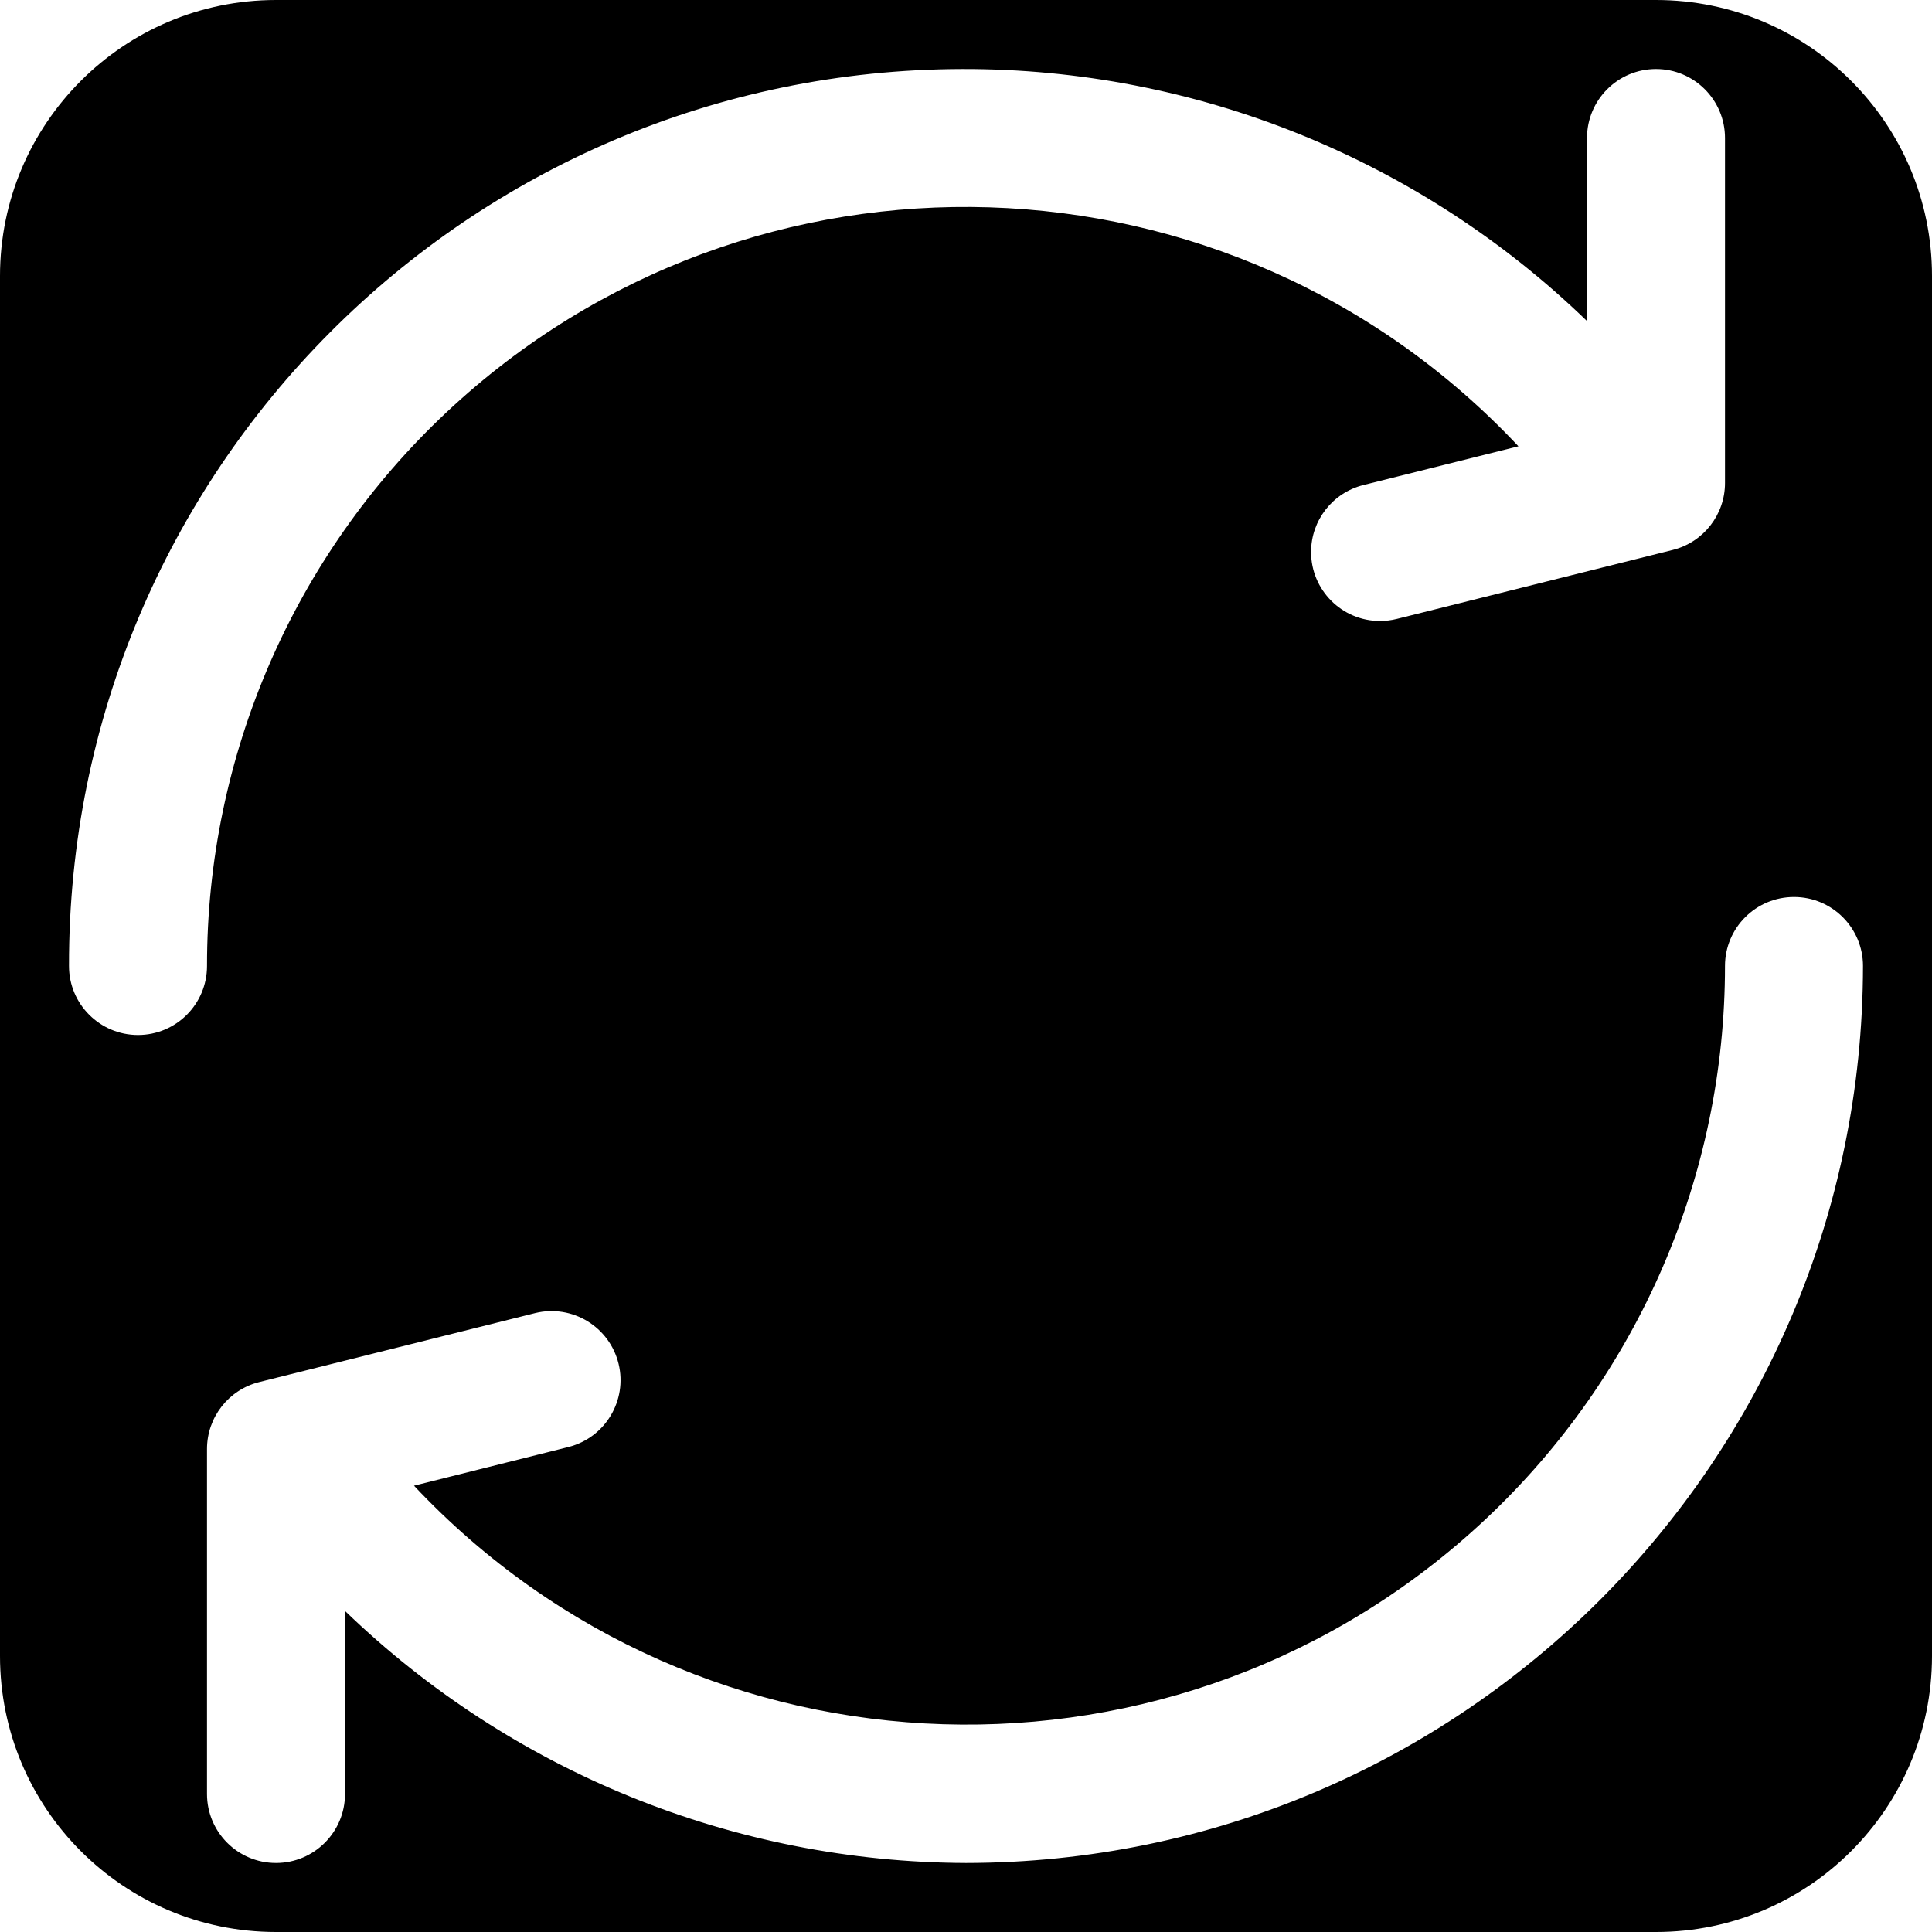
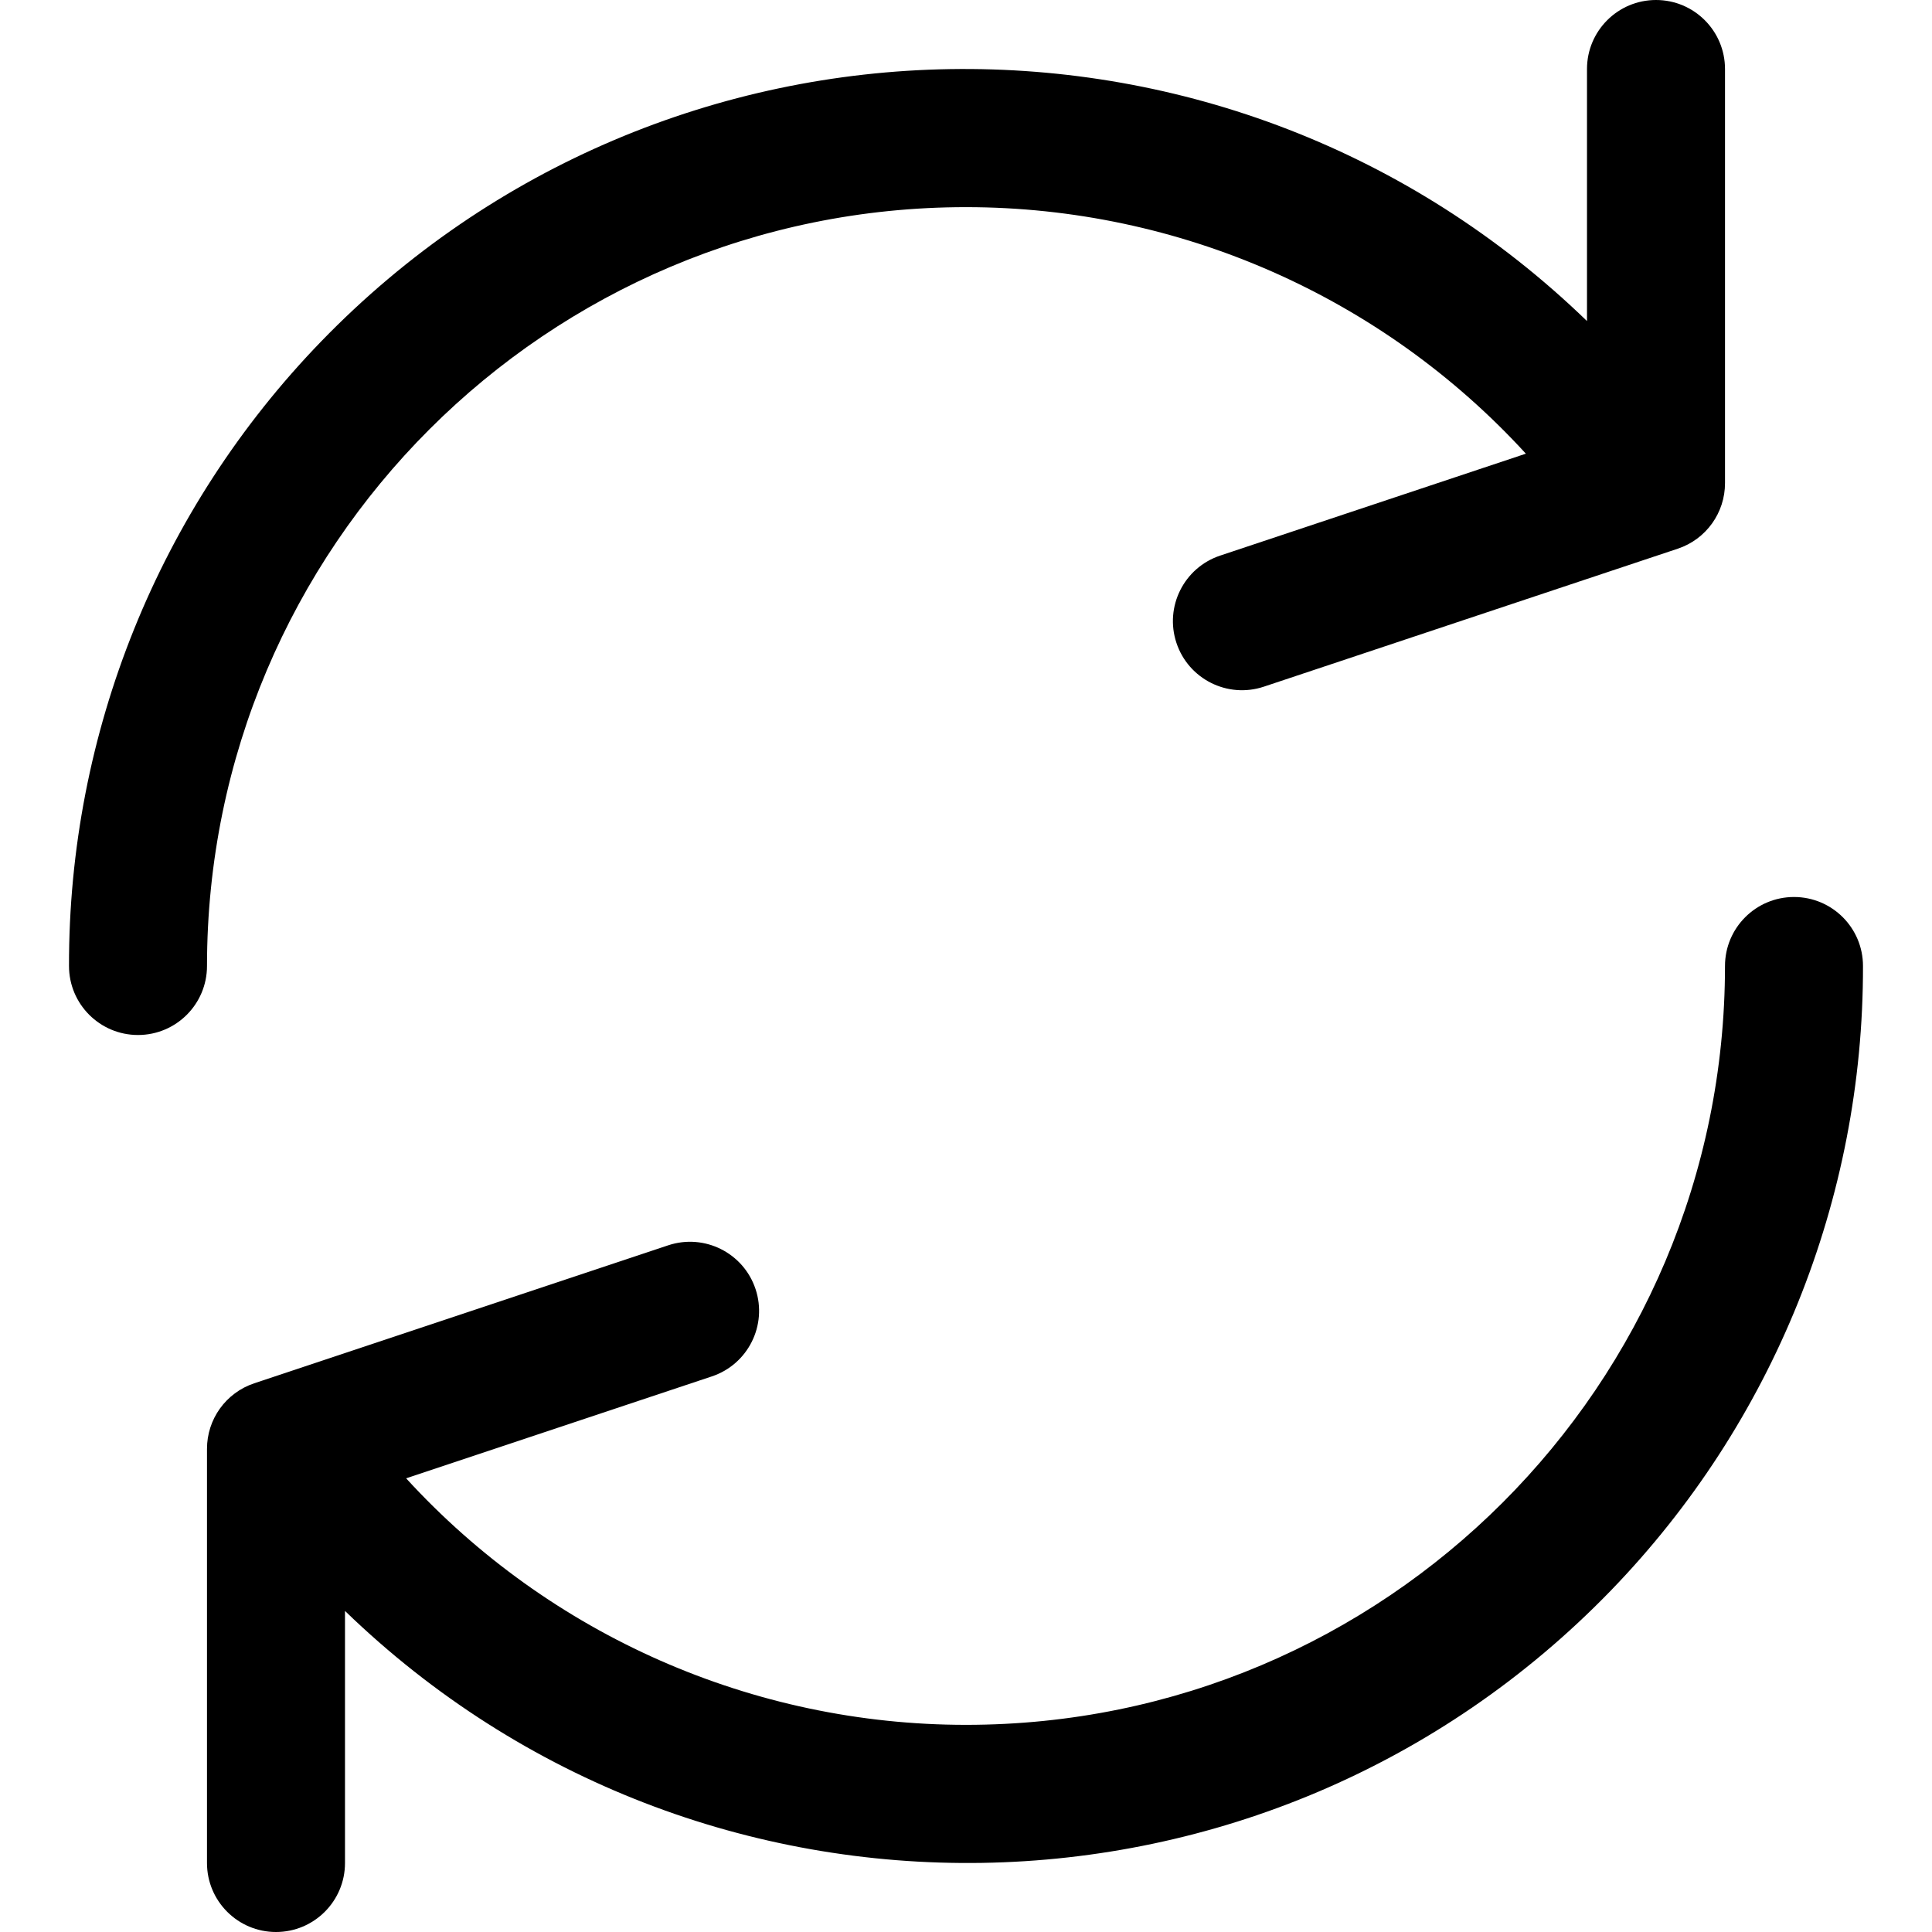
<svg xmlns="http://www.w3.org/2000/svg" version="1.1" id="Capa_1" x="0px" y="0px" viewBox="0 0 477.867 477.867" style="enable-background:new 0 0 477.867 477.867;" xml:space="preserve">
  <g>
    <g>
-       <path d="M409.6,0H68.267C30.564,0,0,30.564,0,68.267V409.6c0,37.703,30.564,68.267,68.267,68.267H409.6    c37.703,0,68.267-30.564,68.267-68.267V68.267C477.867,30.564,447.303,0,409.6,0z M34.133,256    c-9.426,0-17.067-7.641-17.067-17.067C16.831,116.636,115.782,17.303,238.08,17.067c57.636-0.111,113.045,22.254,154.454,62.344    V34.133c0-9.426,7.641-17.067,17.067-17.067s17.067,7.641,17.067,17.067v85.333c0,7.828-5.326,14.652-12.919,16.555    l-68.267,17.067c-1.357,0.336-2.749,0.508-4.147,0.512c-9.426-0.01-17.058-7.66-17.048-17.085    c0.009-7.821,5.332-14.635,12.918-16.536l38.366-9.591c-70.912-75.537-189.632-79.287-265.17-8.375    c-37.811,35.495-59.24,85.06-59.199,136.921C51.2,248.359,43.559,256,34.133,256z M238.933,460.8    c-57.324-0.196-112.356-22.533-153.6-62.345v45.278c0,9.426-7.641,17.067-17.067,17.067S51.2,453.159,51.2,443.733V358.4    c0-7.828,5.326-14.652,12.919-16.555l68.267-17.067c9.159-2.225,18.388,3.395,20.614,12.555    c2.203,9.067-3.284,18.223-12.319,20.555l-38.281,9.591c70.972,75.481,189.696,79.136,265.176,8.163    c37.717-35.464,59.101-84.938,59.09-136.71c0-9.426,7.641-17.067,17.067-17.067c9.426,0,17.067,7.641,17.067,17.067    C460.659,361.408,361.408,460.659,238.933,460.8z" />
+       <path d="M409.6,0c-9.426,0-17.067,7.641-17.067,17.067v62.344C304.667-5.656,164.478-3.386,79.411,84.479    c-40.09,41.409-62.455,96.818-62.344,154.454c0,9.426,7.641,17.067,17.067,17.067S51.2,248.359,51.2,238.933    c0.021-103.682,84.088-187.717,187.771-187.696c52.657,0.01,102.888,22.135,138.442,60.976l-75.605,25.207    c-8.954,2.979-13.799,12.652-10.82,21.606s12.652,13.799,21.606,10.82l102.4-34.133c6.99-2.328,11.697-8.88,11.674-16.247v-102.4    C426.667,7.641,419.026,0,409.6,0z" />
+     </g>
+   </g>
+   <g>
+     <g>
+       <path d="M443.733,221.867c-9.426,0-17.067,7.641-17.067,17.067c-0.021,103.682-84.088,187.717-187.771,187.696    c-52.657-0.01-102.888-22.135-138.442-60.976l75.605-25.207c8.954-2.979,13.799-12.652,10.82-21.606    c-2.979-8.954-12.652-13.799-21.606-10.82l-102.4,34.133c-6.99,2.328-11.697,8.88-11.674,16.247v102.4    c0,9.426,7.641,17.067,17.067,17.067s17.067-7.641,17.067-17.067v-62.345c87.866,85.067,228.056,82.798,313.122-5.068    c40.09-41.409,62.455-96.818,62.344-154.454C460.8,229.508,453.159,221.867,443.733,221.867z" />
    </g>
  </g>
</svg>
